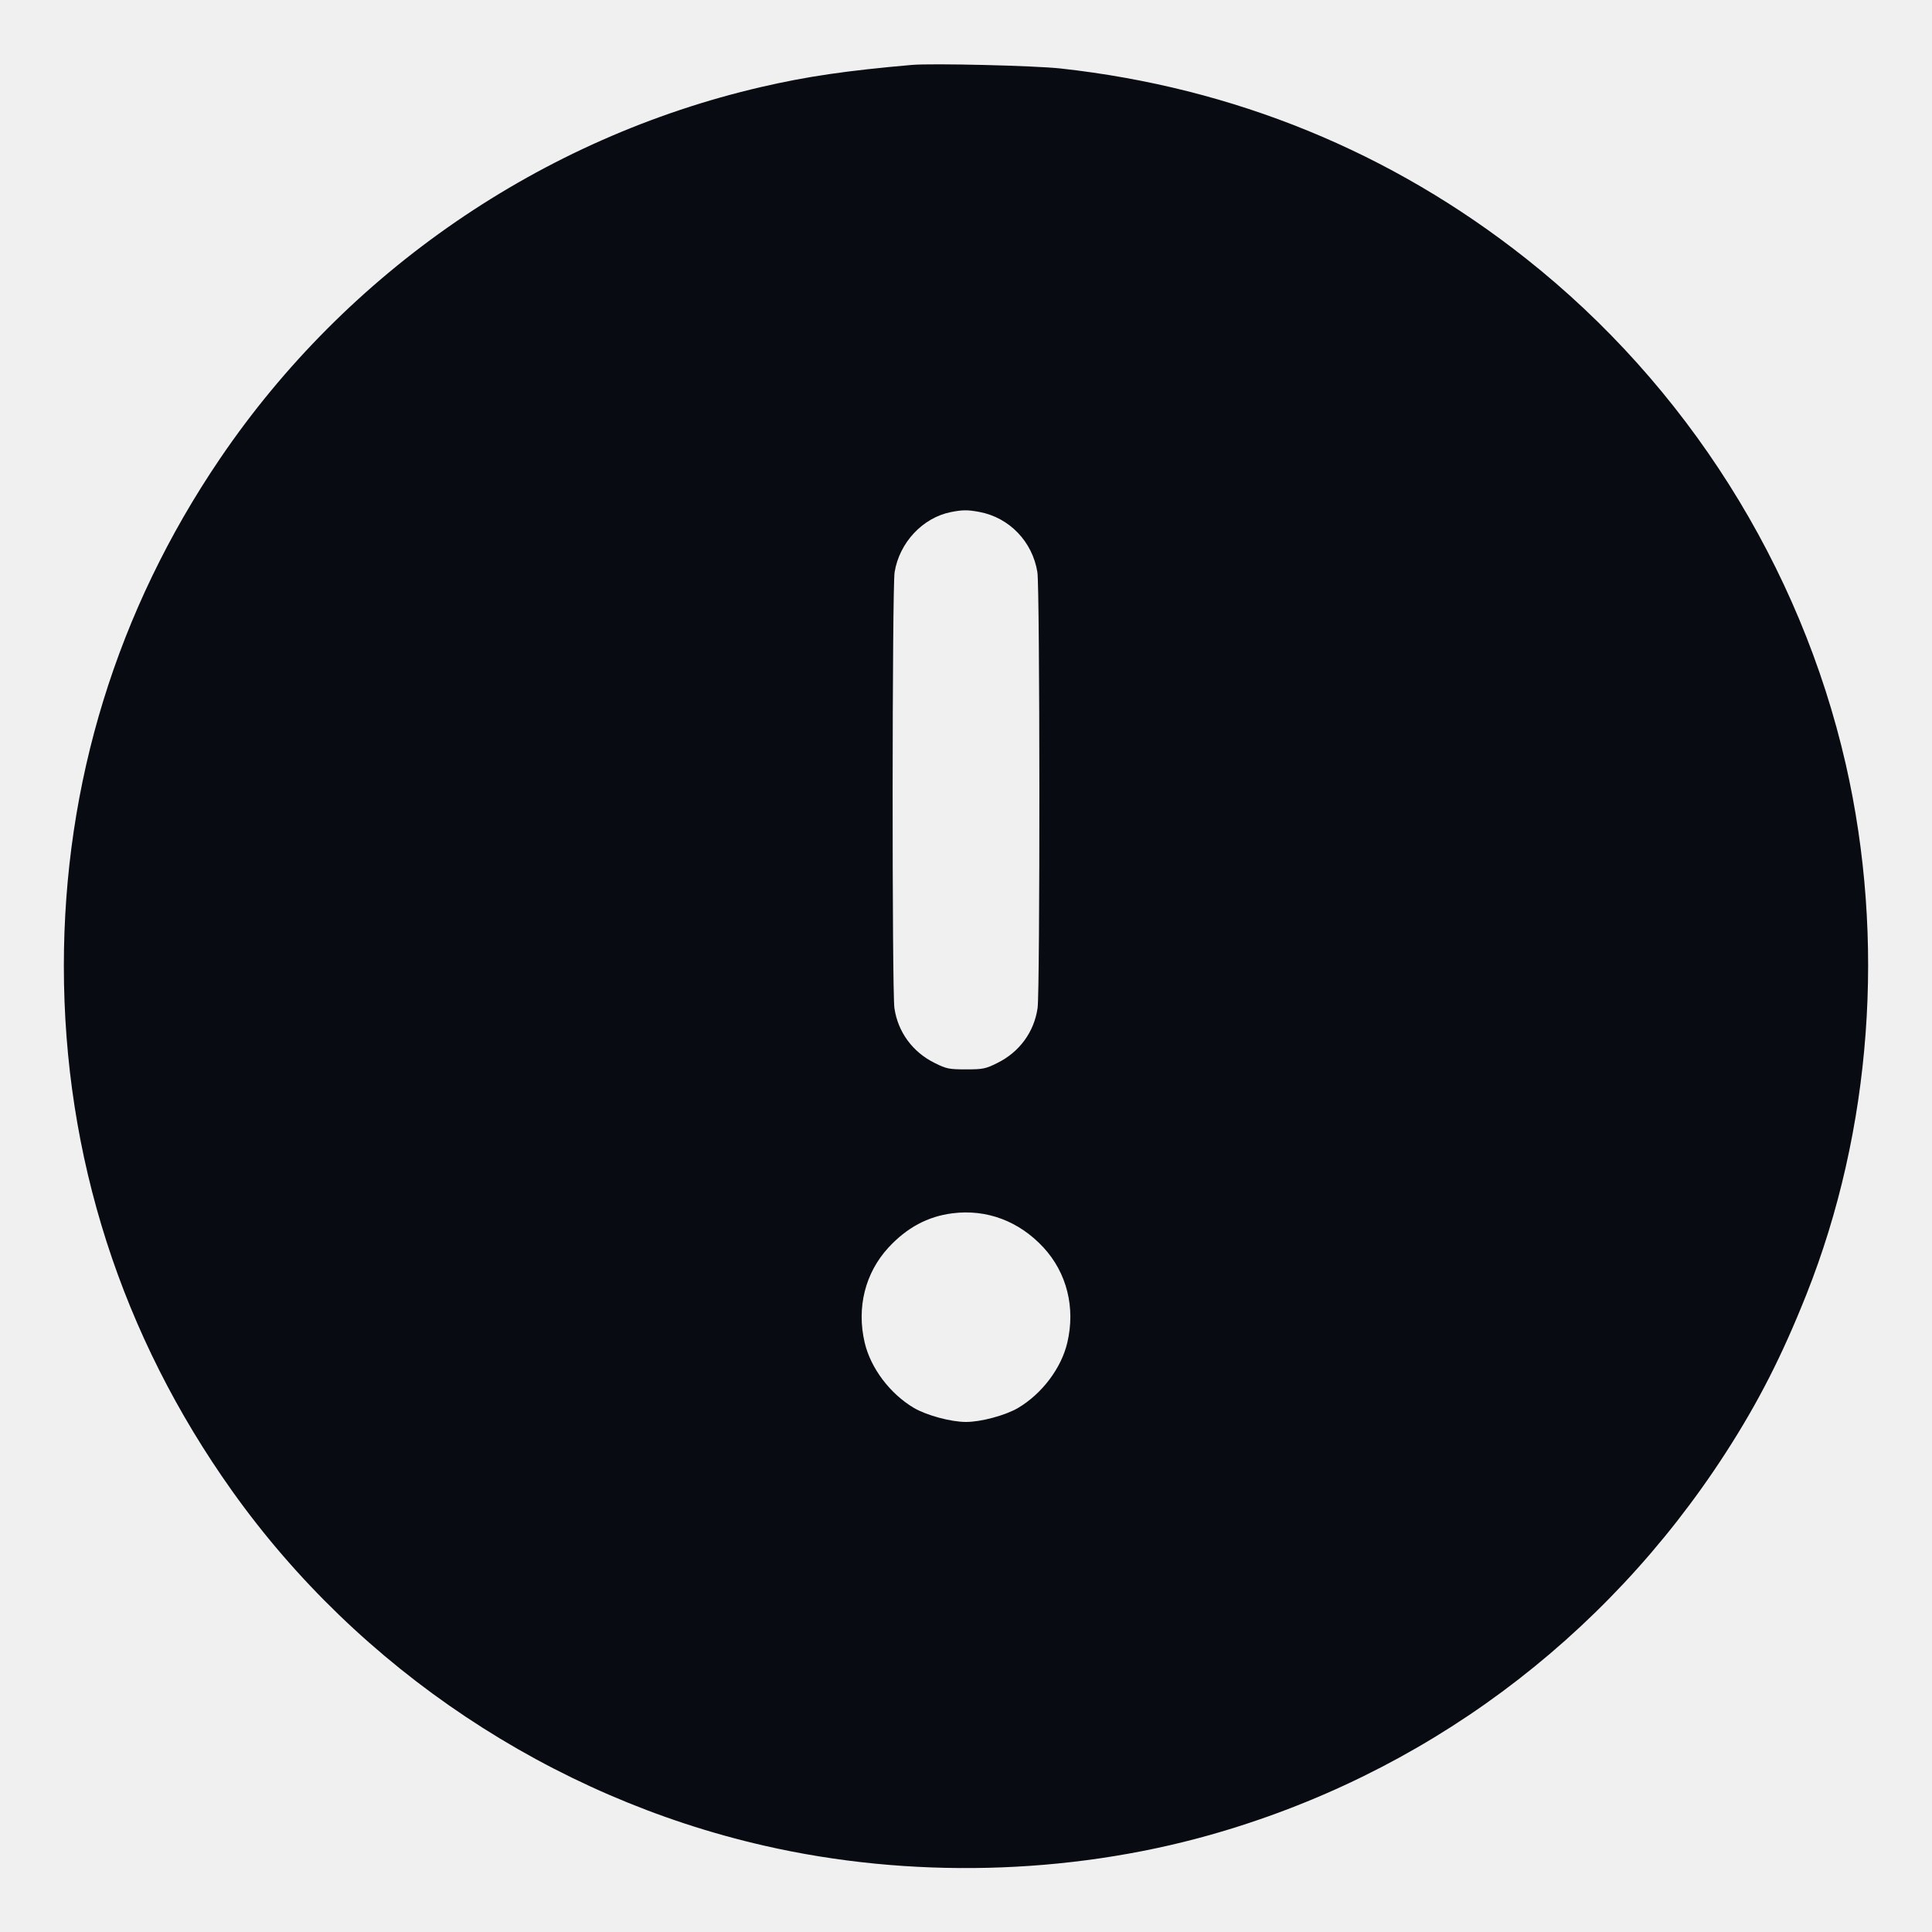
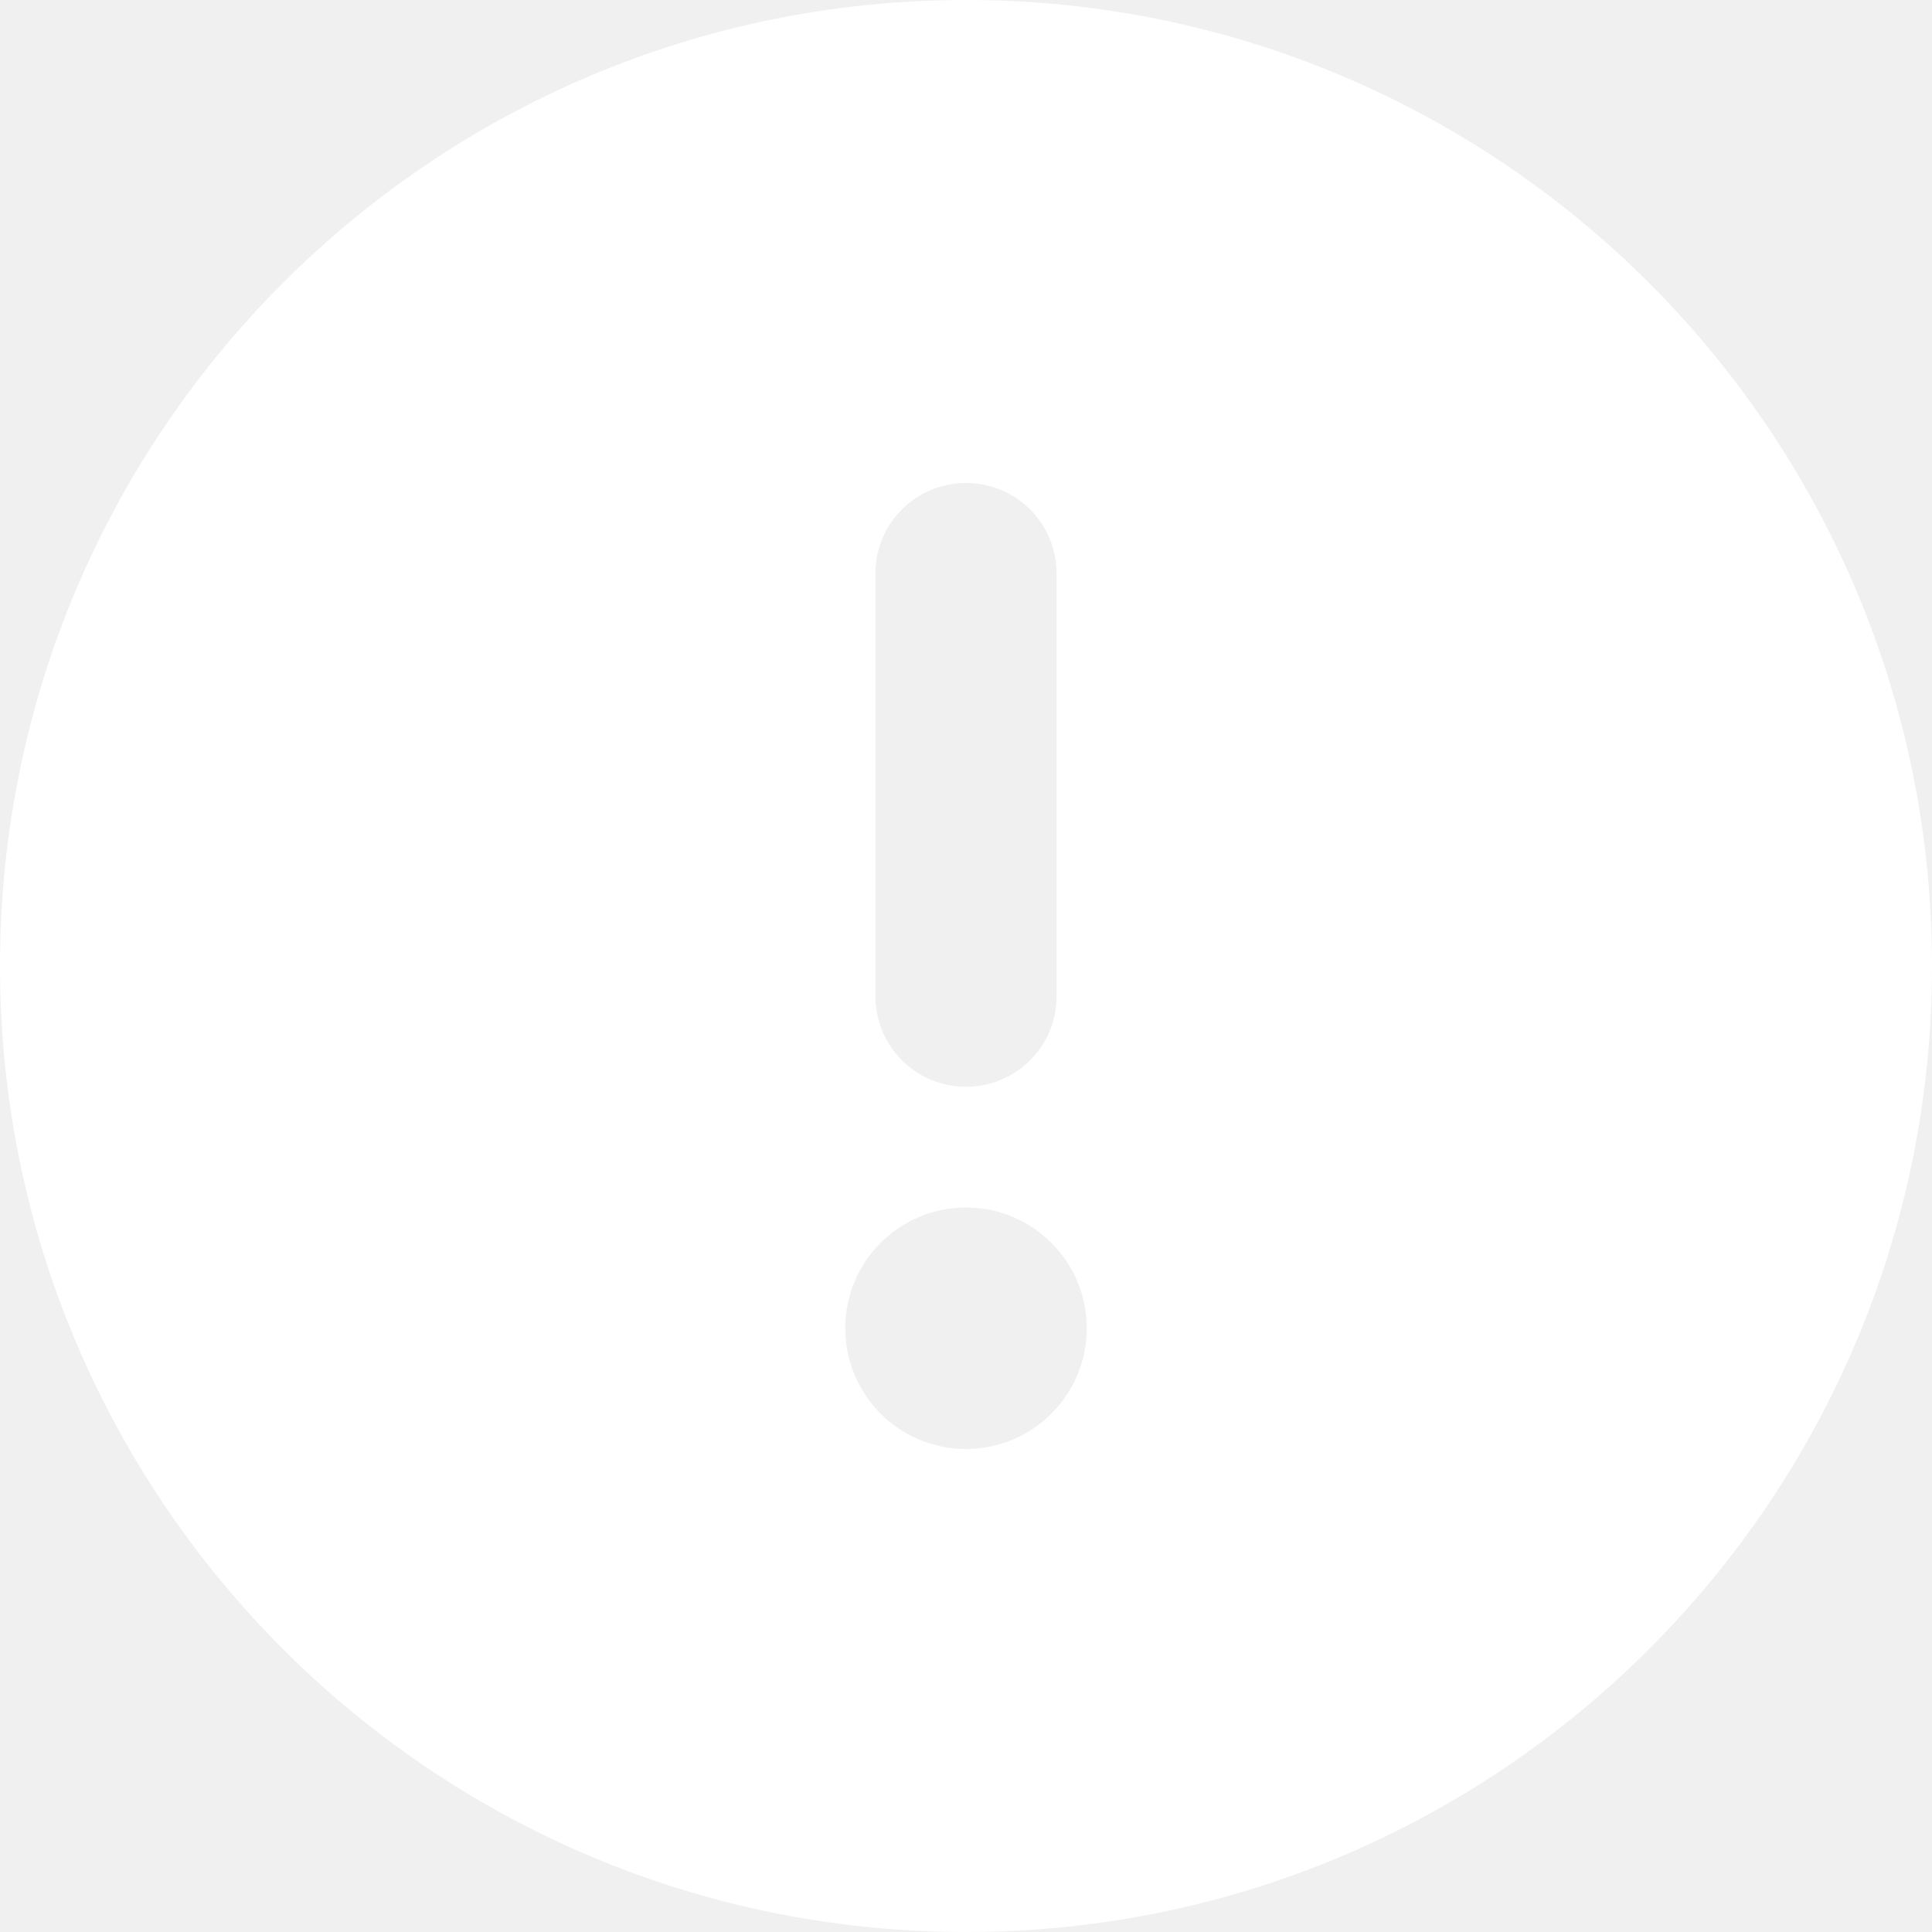
- <svg xmlns="http://www.w3.org/2000/svg" width="20" height="20" viewBox="0 0 20 20" fill="none">
-   <g clip-path="url(#clip0_3114_663)">
-     <path fill-rule="evenodd" clip-rule="evenodd" d="M9.44 0.672C8.764 0.731 8.349 0.792 7.883 0.9C5.608 1.426 3.591 2.811 2.276 4.75C1.211 6.32 0.661 8.108 0.661 10C0.661 11.969 1.257 13.826 2.407 15.44C3.717 17.278 5.706 18.603 7.91 19.106C9.411 19.45 11.052 19.41 12.52 18.997C14.728 18.375 16.609 16.982 17.864 15.04C18.202 14.516 18.446 14.038 18.7 13.4C19.376 11.699 19.522 9.728 19.107 7.91C18.637 5.856 17.459 3.992 15.8 2.679C14.402 1.572 12.772 0.906 10.98 0.709C10.706 0.679 9.653 0.654 9.44 0.672ZM9.844 5.301C9.552 5.359 9.311 5.616 9.261 5.923C9.235 6.083 9.233 10.256 9.259 10.436C9.295 10.684 9.448 10.892 9.676 11.004C9.798 11.065 9.825 11.07 10 11.07C10.175 11.07 10.202 11.065 10.324 11.004C10.552 10.892 10.705 10.684 10.741 10.436C10.767 10.256 10.765 6.083 10.739 5.923C10.688 5.607 10.449 5.358 10.14 5.3C10.02 5.277 9.965 5.277 9.844 5.301ZM9.86 12.56C9.605 12.592 9.388 12.708 9.197 12.915C8.956 13.177 8.866 13.536 8.951 13.898C9.013 14.163 9.213 14.428 9.461 14.575C9.593 14.652 9.844 14.72 10 14.72C10.156 14.72 10.407 14.652 10.539 14.575C10.787 14.428 10.987 14.163 11.049 13.898C11.134 13.536 11.044 13.177 10.803 12.915C10.55 12.641 10.214 12.515 9.86 12.56Z" fill="#080B12" />
-   </g>
-   <defs>
-     <clipPath id="clip0_3114_663">
-       <rect width="20" height="20" fill="white" />
-     </clipPath>
-   </defs>
+ <svg xmlns="http://www.w3.org/2000/svg" height="20" width="20" viewBox="0 0 512 512">
+   <path fill="#ffffff" d="M256 512A256 256 0 1 0 256 0a256 256 0 1 0 0 512zm0-384c13.3 0 24 10.7 24 24l0 112c0 13.3-10.7 24-24 24s-24-10.7-24-24l0-112c0-13.3 10.7-24 24-24zM224 352a32 32 0 1 1 64 0 32 32 0 1 1 -64 0z" />
</svg>
